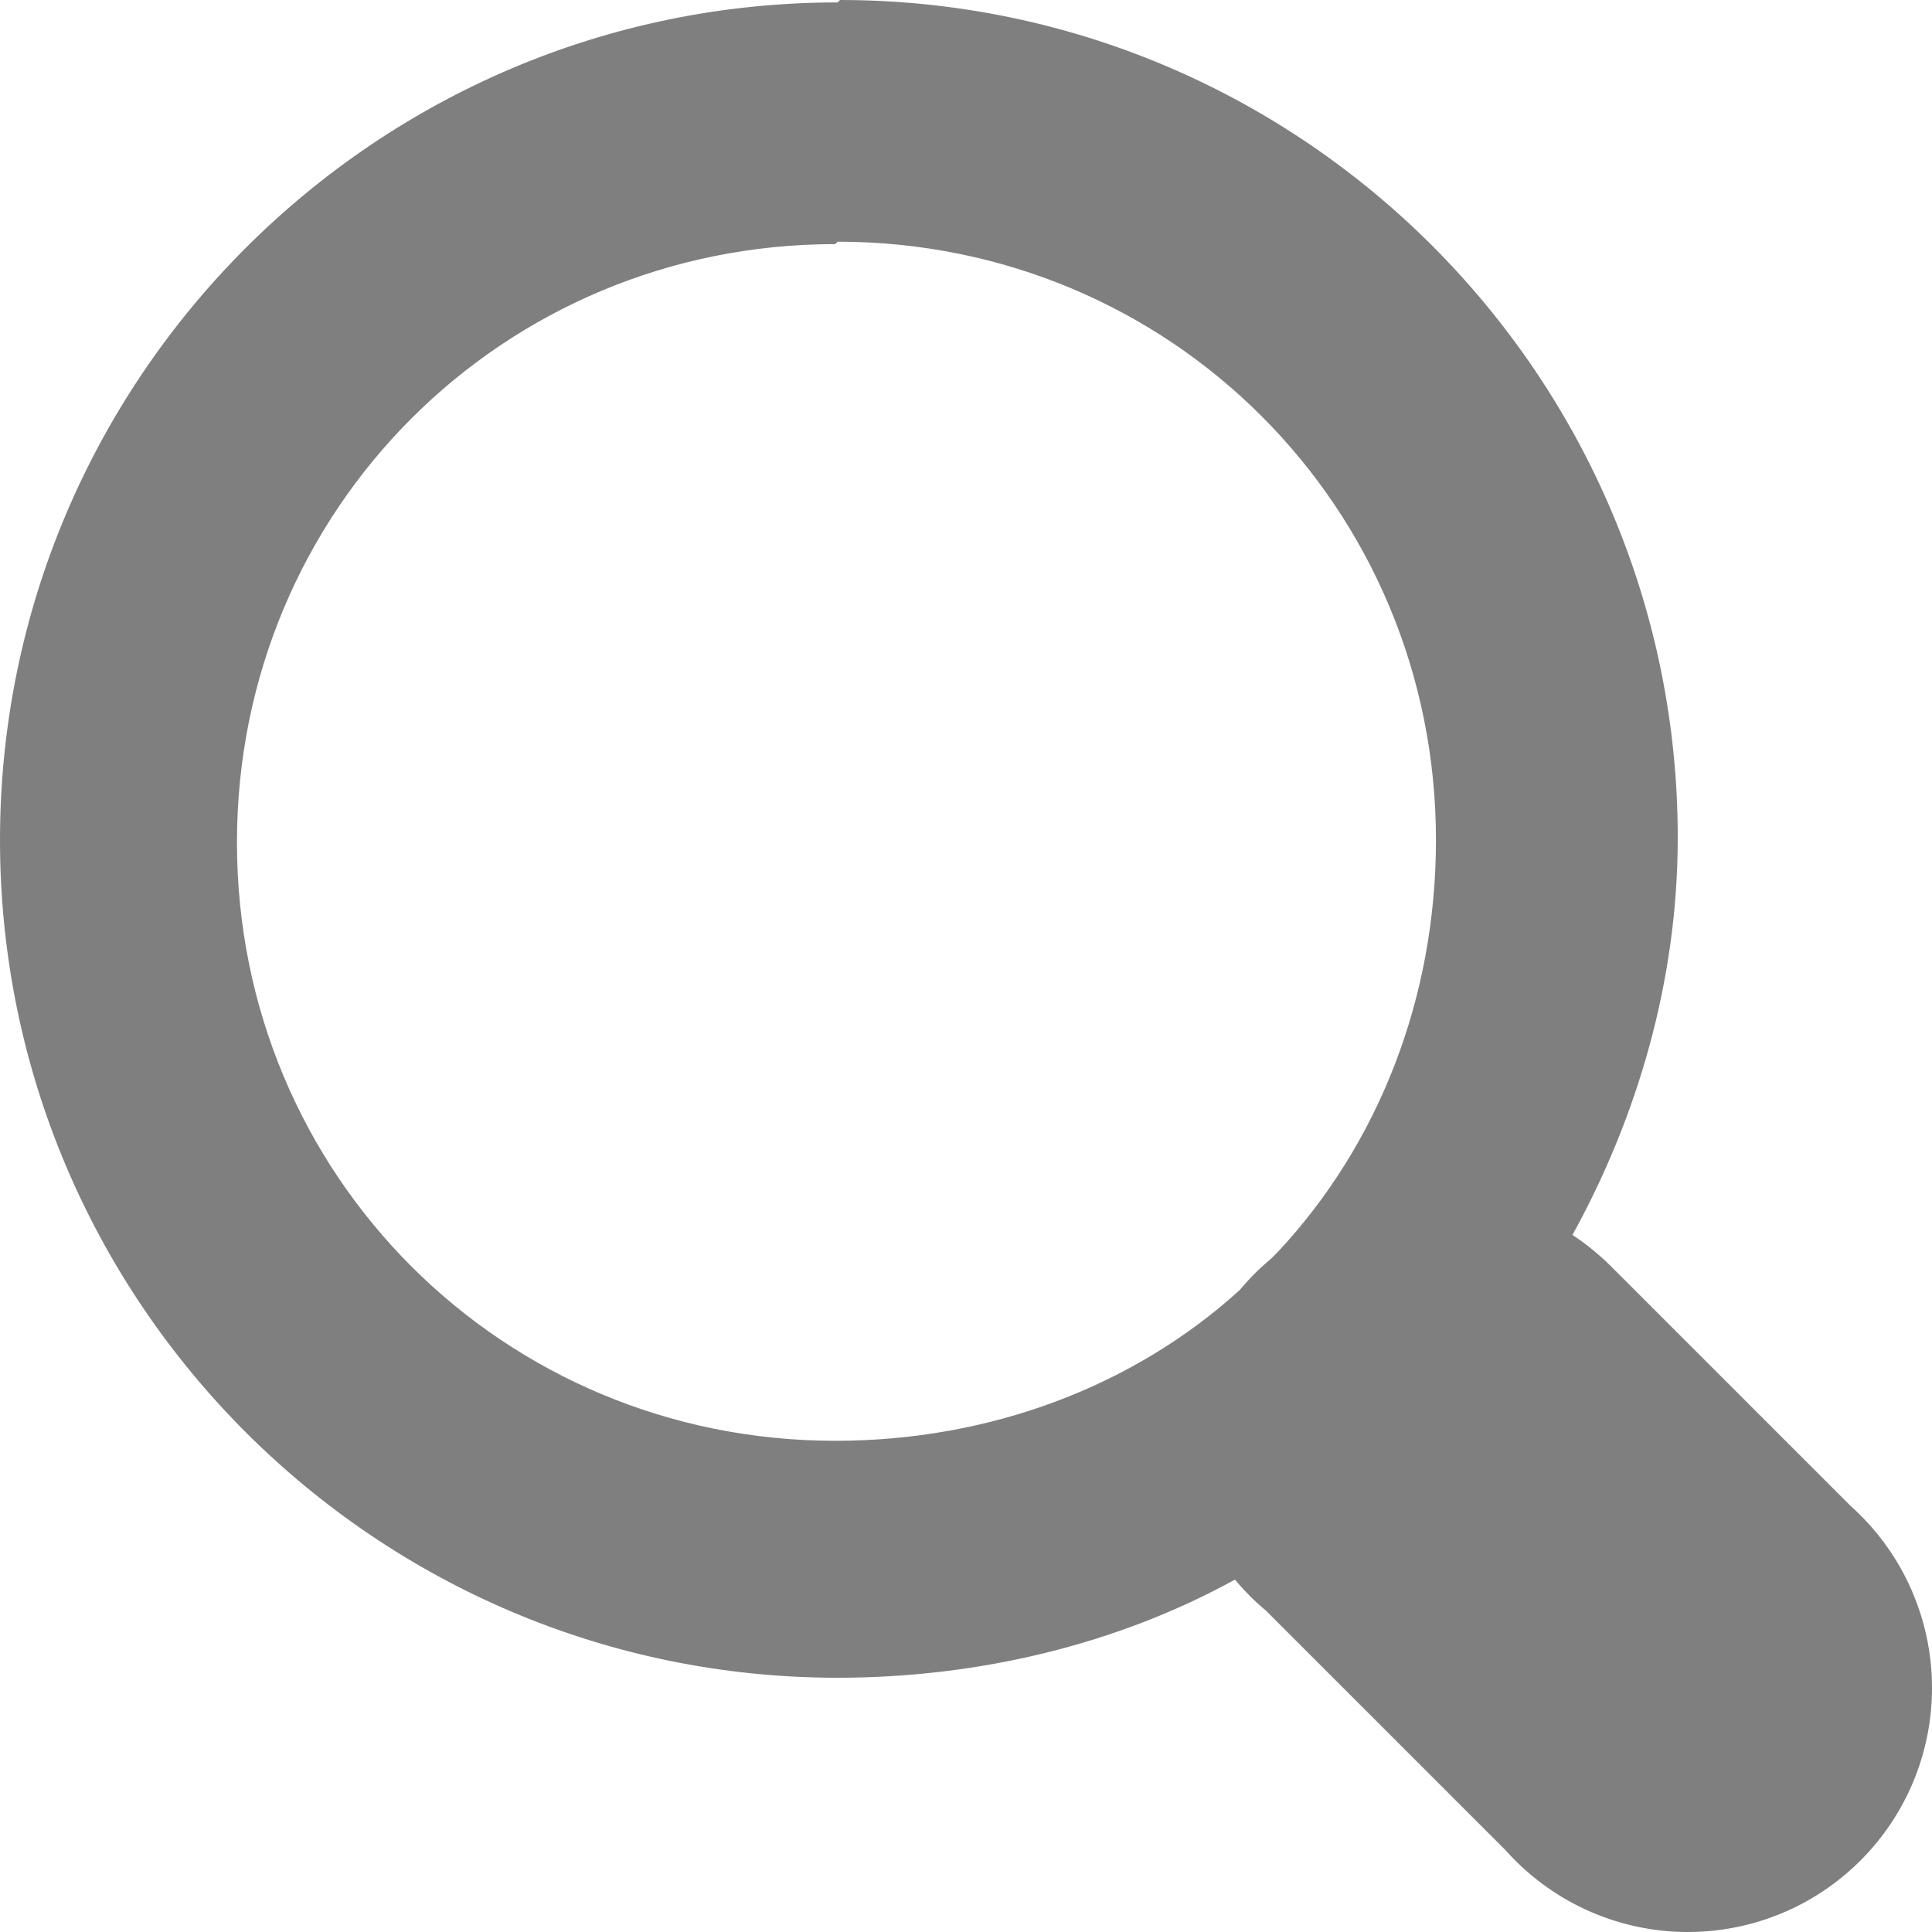
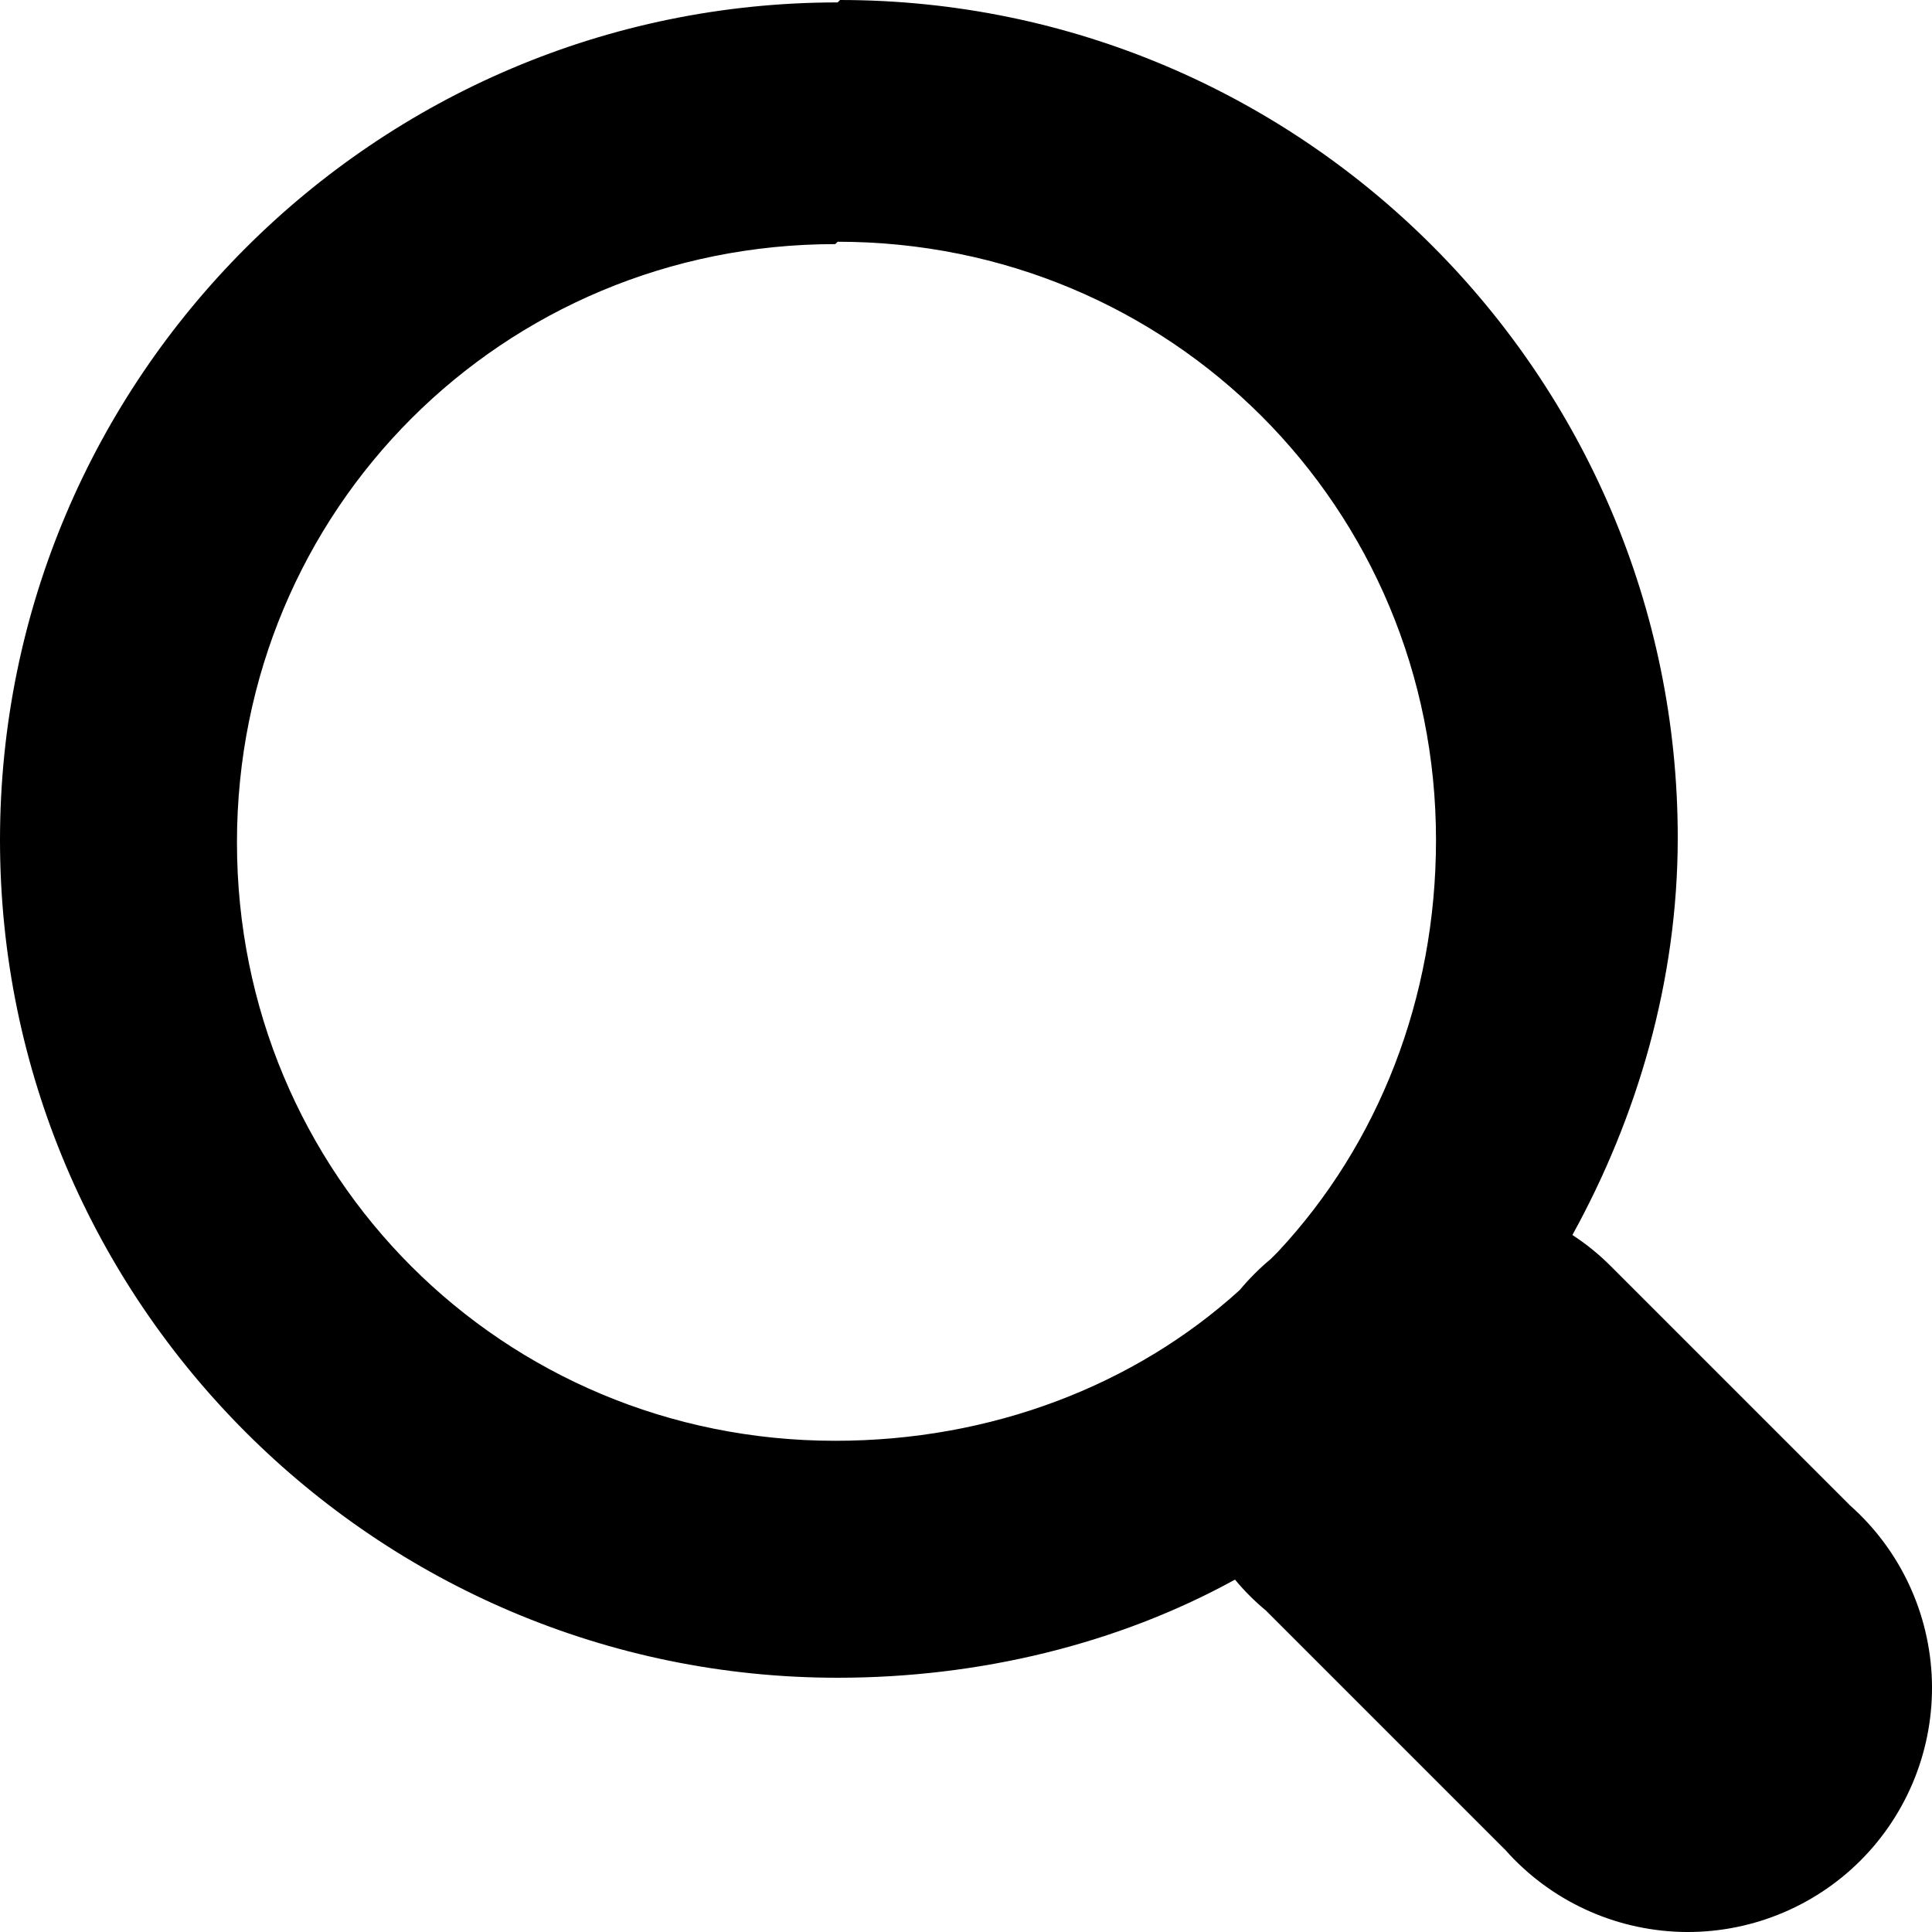
- <svg xmlns="http://www.w3.org/2000/svg" width="20" height="20" viewBox="0 0 20 20" fill="none">
-   <g id="ð¦ icon &quot;magnifying glass&quot;">
-     <path id="Vector" d="M8.671 0.025C3.89 0.025 0 3.915 0 8.696C0 13.478 3.89 17.368 8.671 17.368C10.133 17.368 11.57 17.021 12.784 16.352C12.882 16.469 12.989 16.577 13.106 16.674L15.584 19.152C15.813 19.409 16.092 19.617 16.404 19.763C16.716 19.908 17.054 19.989 17.398 19.999C17.743 20.009 18.085 19.949 18.405 19.822C18.726 19.695 19.016 19.503 19.26 19.26C19.503 19.016 19.695 18.726 19.822 18.405C19.949 18.085 20.009 17.743 19.999 17.398C19.989 17.054 19.908 16.716 19.763 16.404C19.617 16.092 19.409 15.813 19.152 15.584L16.674 13.106C16.553 12.986 16.421 12.878 16.278 12.784C16.947 11.57 17.368 10.158 17.368 8.671C17.368 3.89 13.478 0 8.696 0L8.671 0.025ZM8.671 2.502C12.115 2.502 14.865 5.252 14.865 8.696C14.865 10.332 14.271 11.843 13.23 12.958C13.205 12.982 13.181 13.007 13.156 13.032C13.039 13.129 12.931 13.237 12.834 13.354C11.744 14.345 10.257 14.915 8.647 14.915C5.203 14.915 2.453 12.165 2.453 8.721C2.453 5.277 5.203 2.527 8.647 2.527L8.671 2.502Z" fill="black" fill-opacity="0.5" />
-   </g>
+ <svg xmlns="http://www.w3.org/2000/svg" width="40" height="40" viewBox="0 0 40 40" fill="none">
+   <path d="M17.343 0.05C7.78 0.05 0 7.829 0 17.392C0 26.956 7.78 34.736 17.343 34.736C20.267 34.736 23.14 34.042 25.569 32.704C25.763 32.938 25.979 33.154 26.213 33.348L31.168 38.303C31.625 38.818 32.183 39.234 32.807 39.525C33.431 39.817 34.109 39.977 34.797 39.998C35.486 40.018 36.171 39.897 36.811 39.643C37.451 39.389 38.033 39.007 38.52 38.52C39.007 38.033 39.389 37.451 39.643 36.811C39.897 36.171 40.018 35.486 39.998 34.797C39.977 34.109 39.817 33.431 39.525 32.807C39.234 32.183 38.818 31.625 38.303 31.168L33.348 26.213C33.107 25.971 32.841 25.755 32.555 25.569C33.893 23.14 34.736 20.316 34.736 17.343C34.736 7.78 26.956 0 17.392 0L17.343 0.05ZM17.343 5.005C24.231 5.005 29.731 10.505 29.731 17.392C29.731 20.663 28.542 23.686 26.46 25.915C26.411 25.965 26.361 26.015 26.312 26.064C26.078 26.259 25.862 26.474 25.668 26.708C23.487 28.69 20.514 29.83 17.293 29.83C10.406 29.83 4.906 24.33 4.906 17.442C4.906 10.554 10.406 5.054 17.293 5.054L17.343 5.005Z" fill="black" />
</svg>
